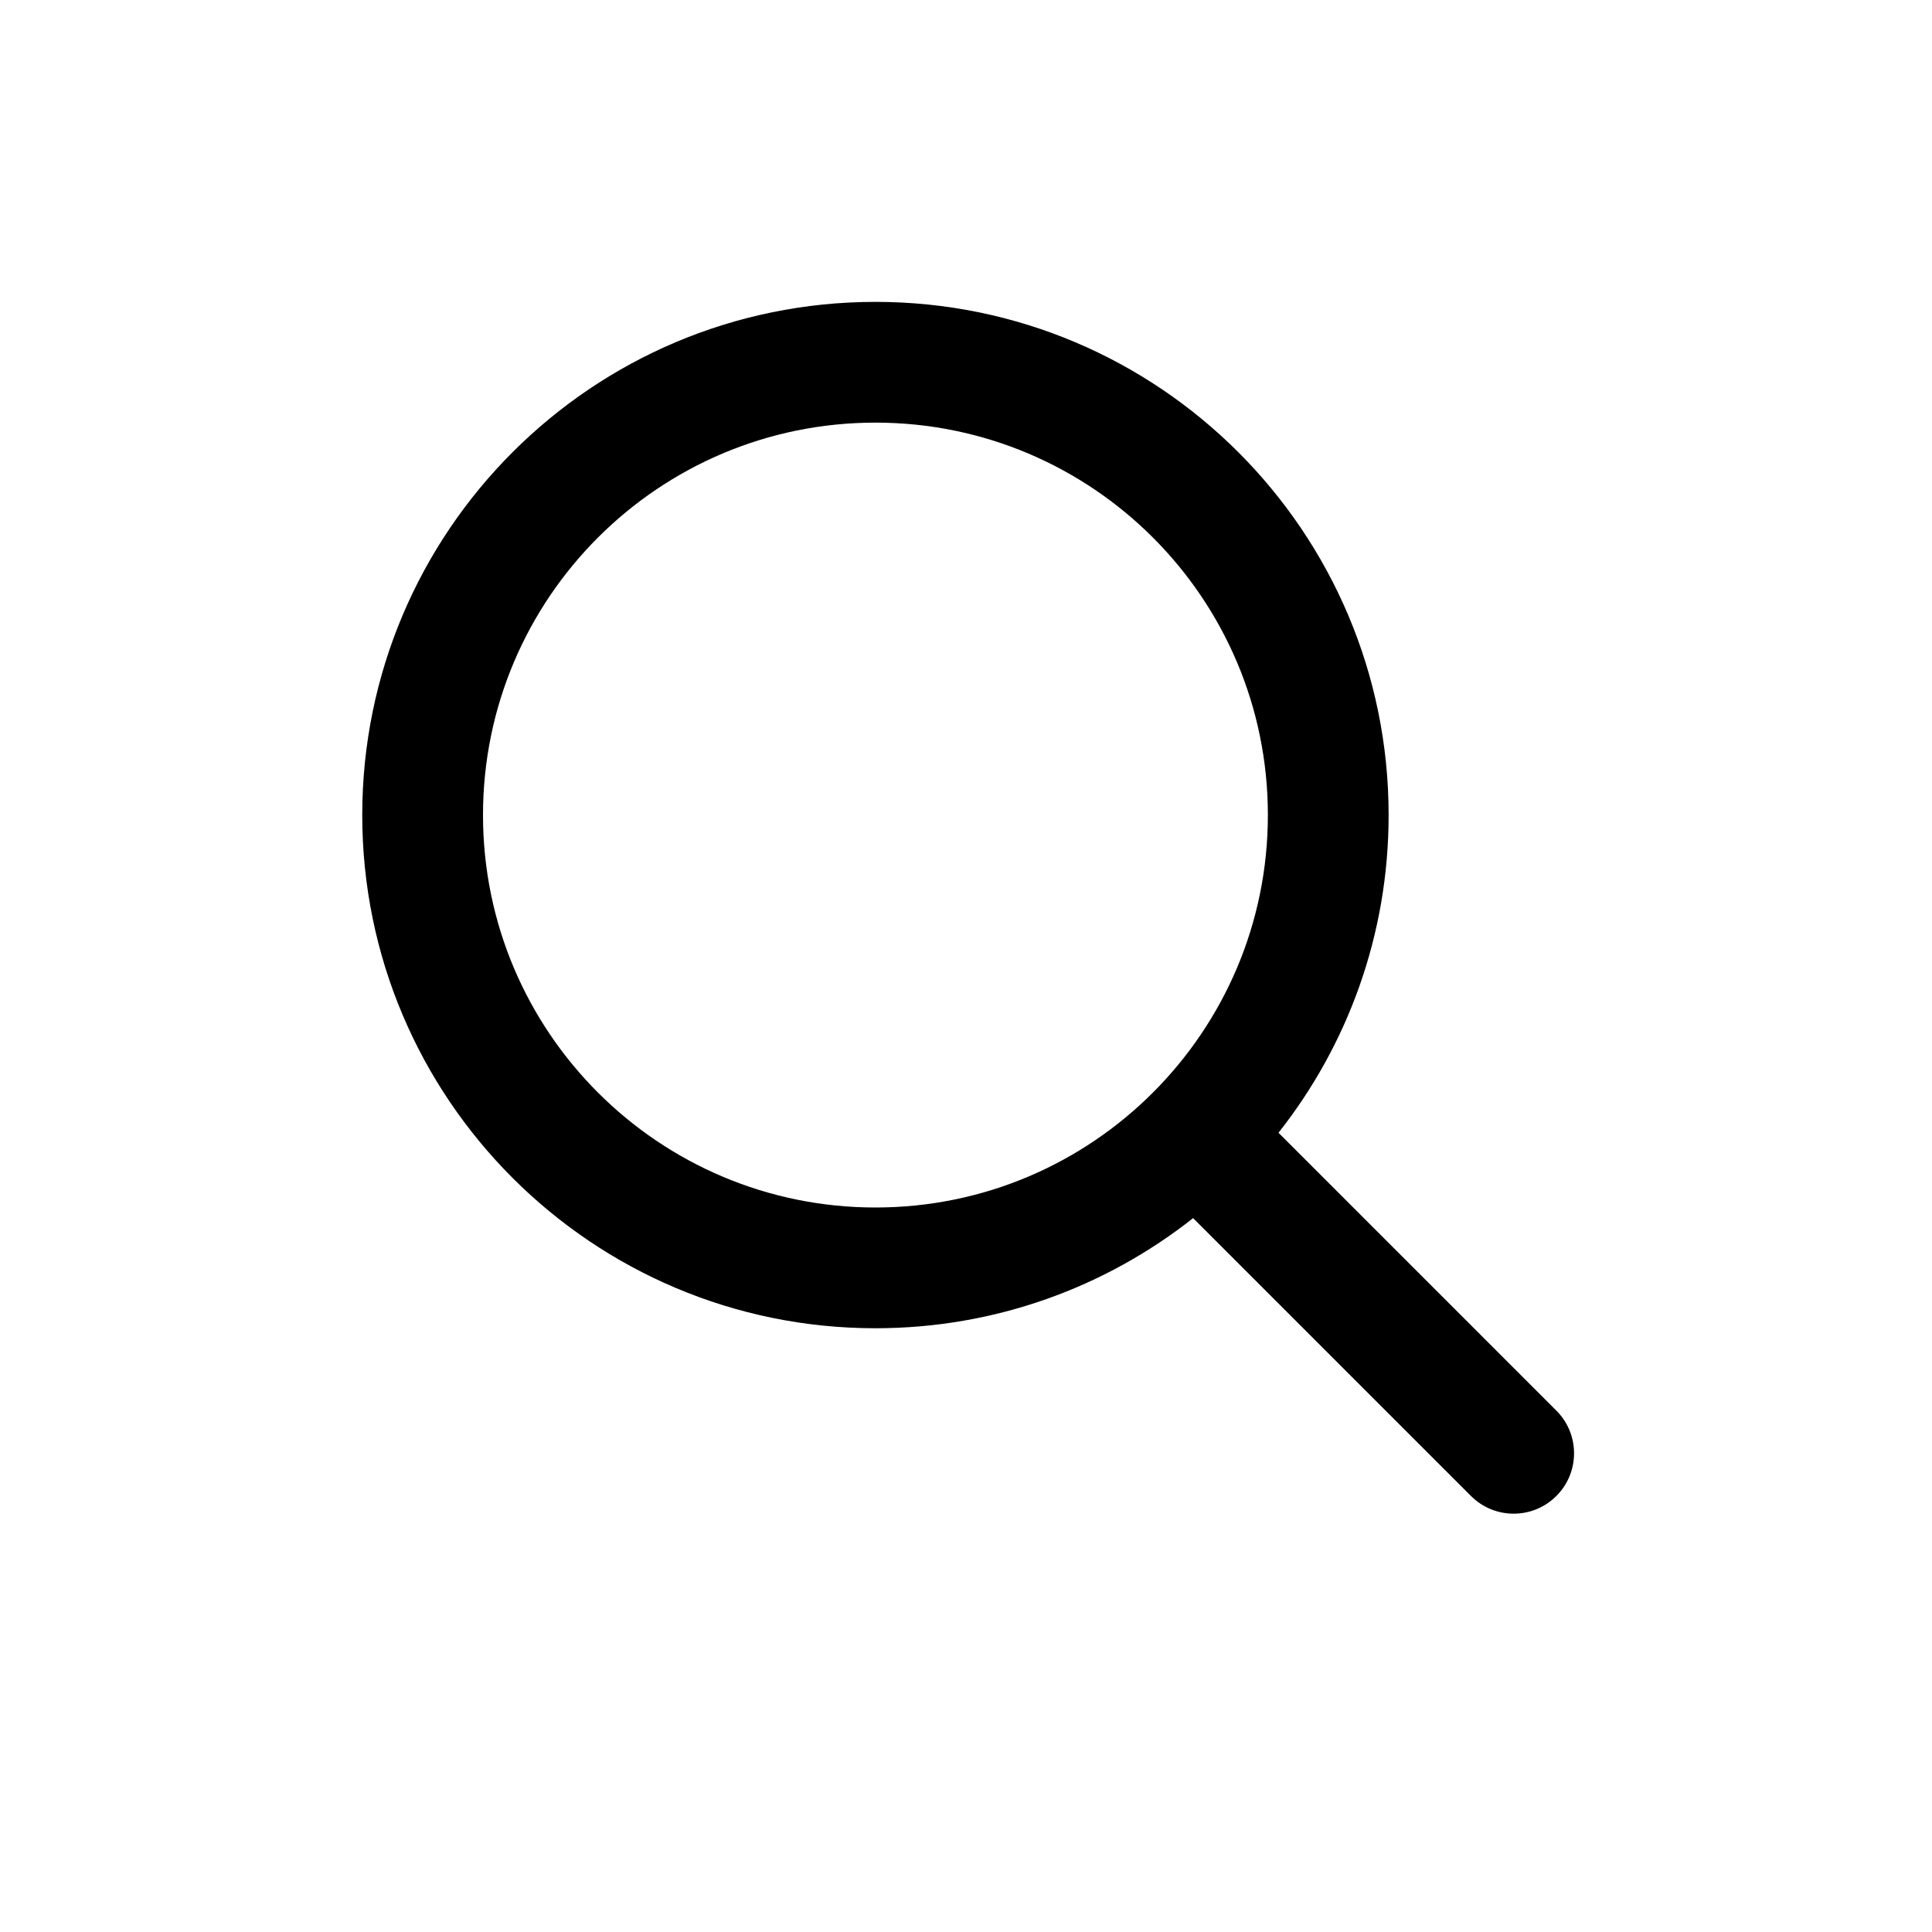
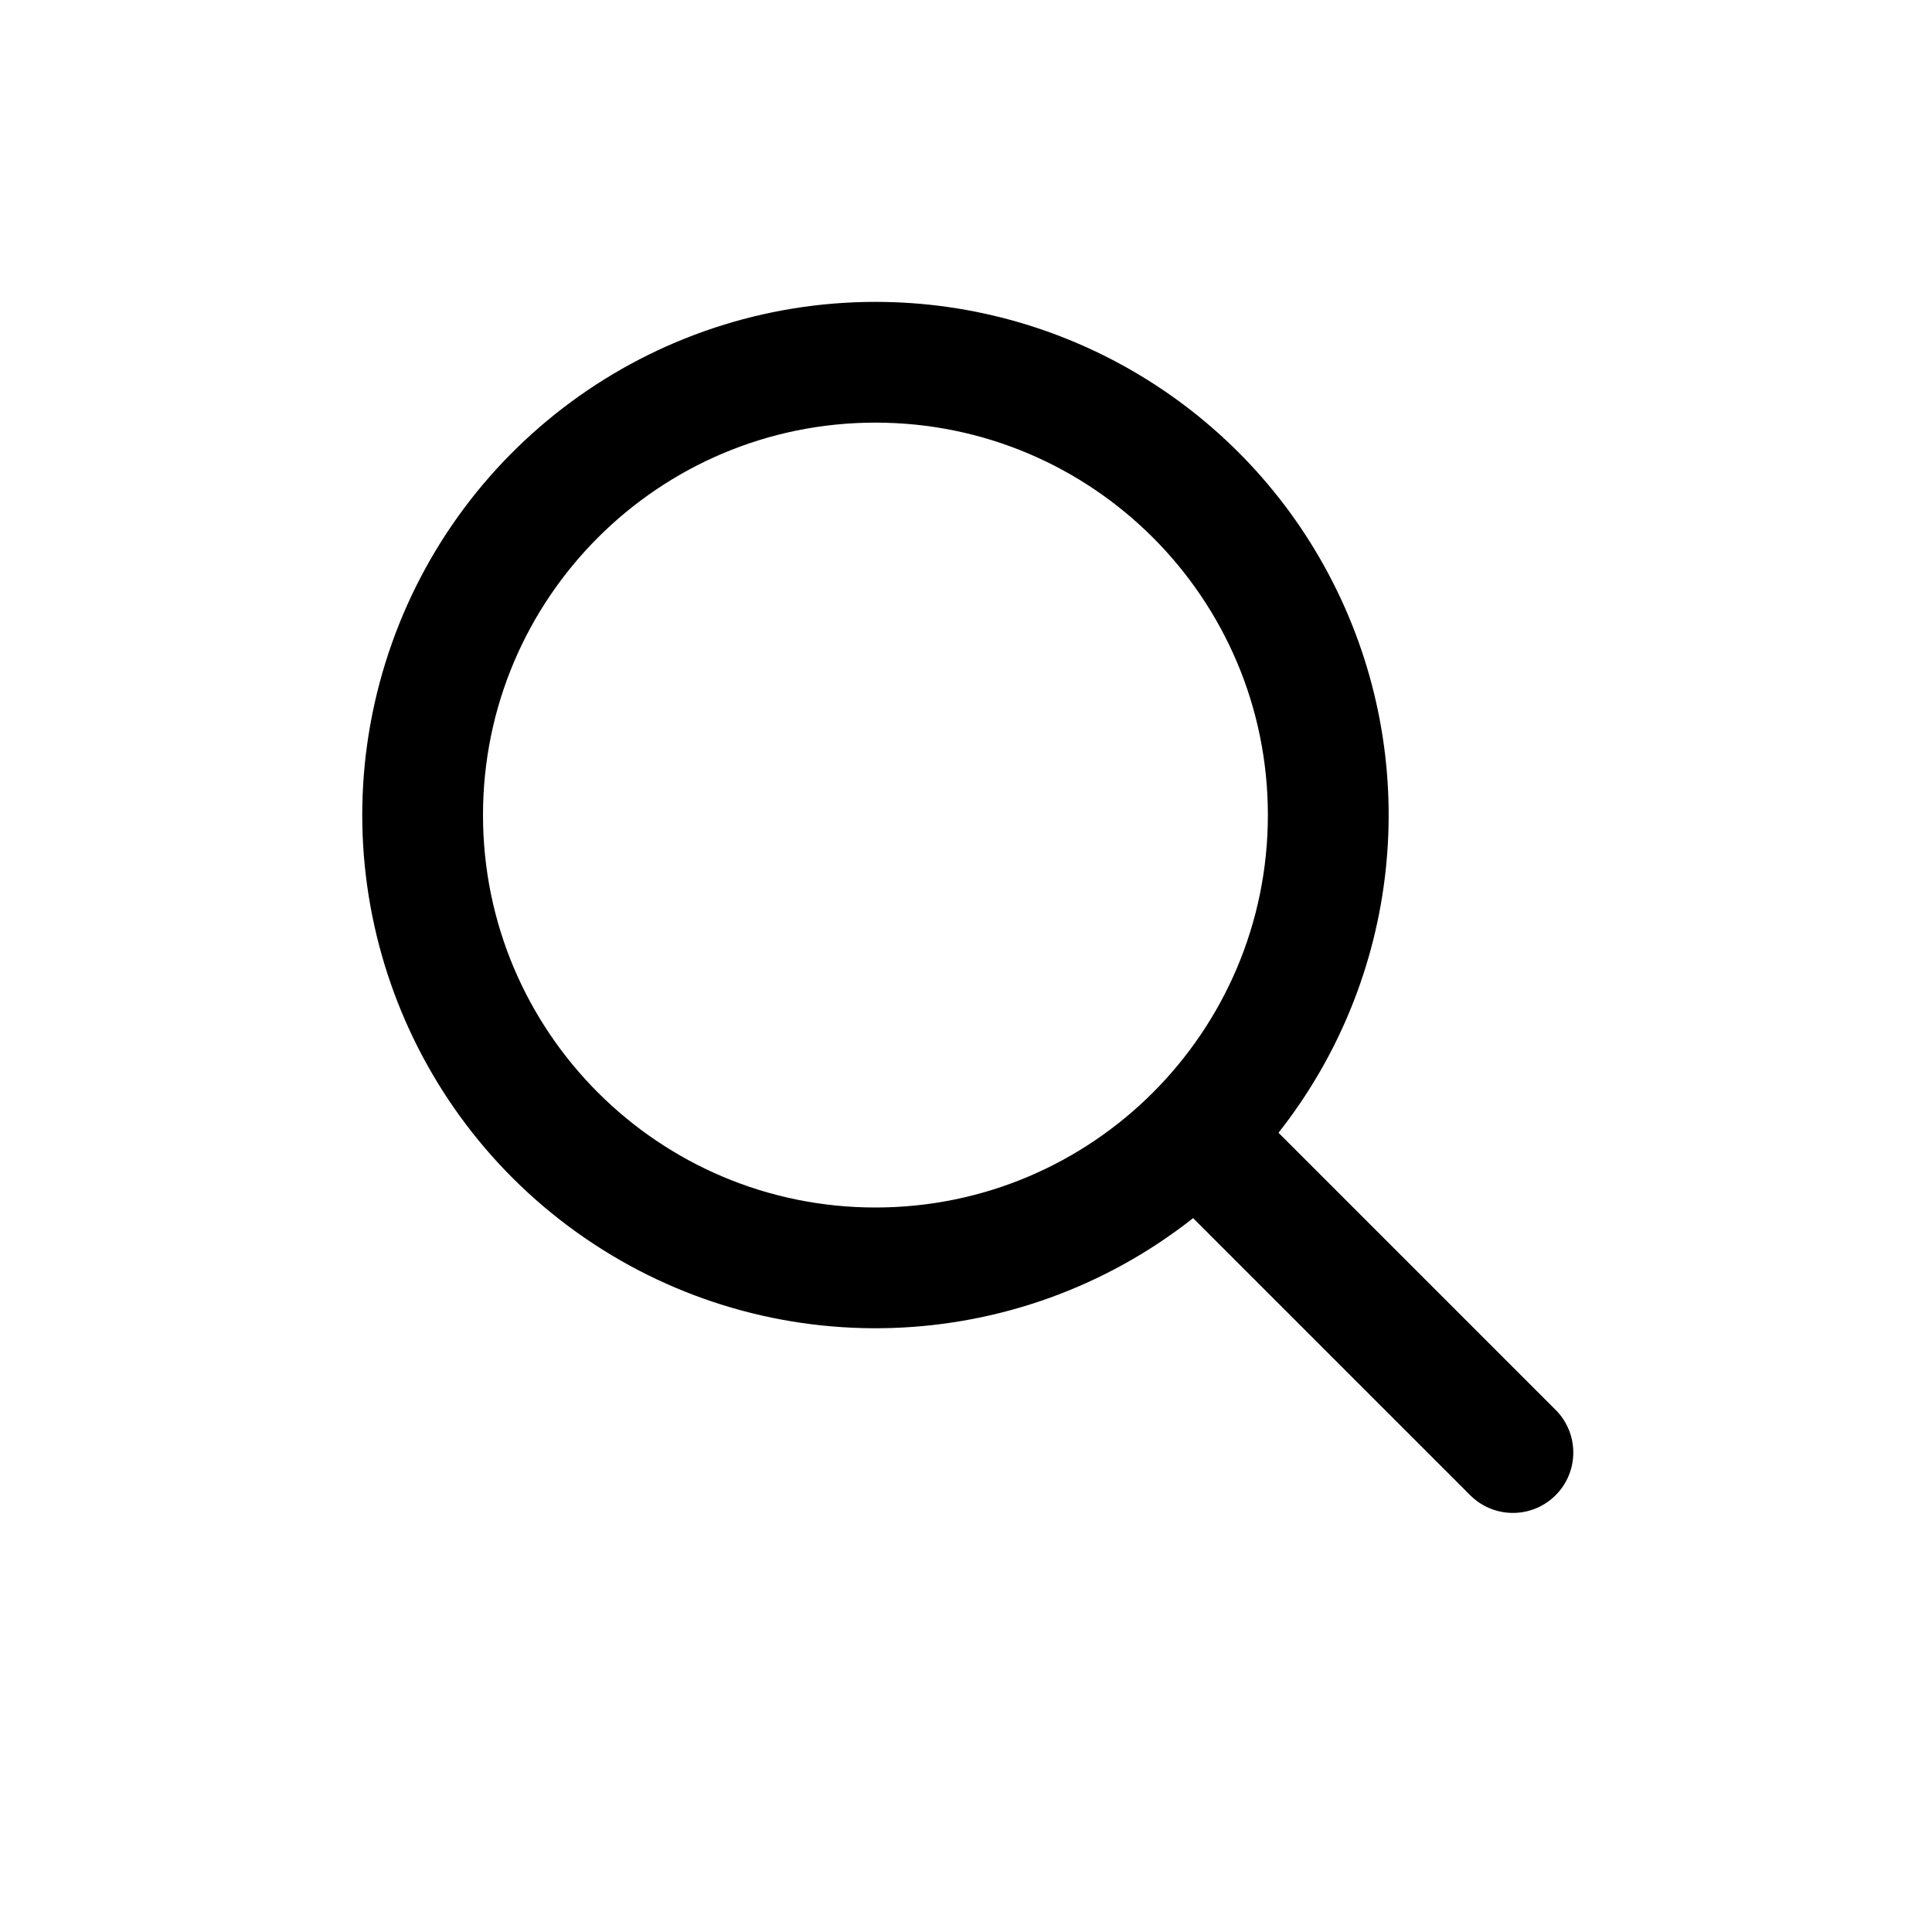
- <svg xmlns="http://www.w3.org/2000/svg" width="32px" height="32px" viewBox="0 0 32 32" version="1.1">
-   <g id="icons/tab-bar/search" stroke="none" stroke-width="1">
-     <path d="M14.5,5 C19.194,5 23,8.806 23,13.5 C23,15.487 22.318,17.315 21.176,18.762 L25.778,23.364 C26.169,23.754 26.169,24.388 25.778,24.778 C25.388,25.169 24.754,25.169 24.364,24.778 L19.762,20.176 C18.315,21.318 16.487,22 14.5,22 C9.806,22 6,18.194 6,13.5 C6,8.806 9.806,5 14.5,5 Z M14.5,7 C10.91,7 8,9.91 8,13.5 C8,17.09 10.91,20 14.5,20 C18.09,20 21,17.09 21,13.5 C21,9.91 18.09,7 14.5,7 Z" id="Combined-Shape" />
-   </g>
+ <svg xmlns="http://www.w3.org/2000/svg" width="32" height="32">
+   <path d="M14.5 5a8.5 8.5 0 0 1 6.676 13.762l4.602 4.602a1 1 0 0 1-1.414 1.414l-4.602-4.602A8.5 8.5 0 1 1 14.5 5zm0 2a6.5 6.5 0 1 0 0 13 6.5 6.5 0 0 0 0-13z" />
</svg>
